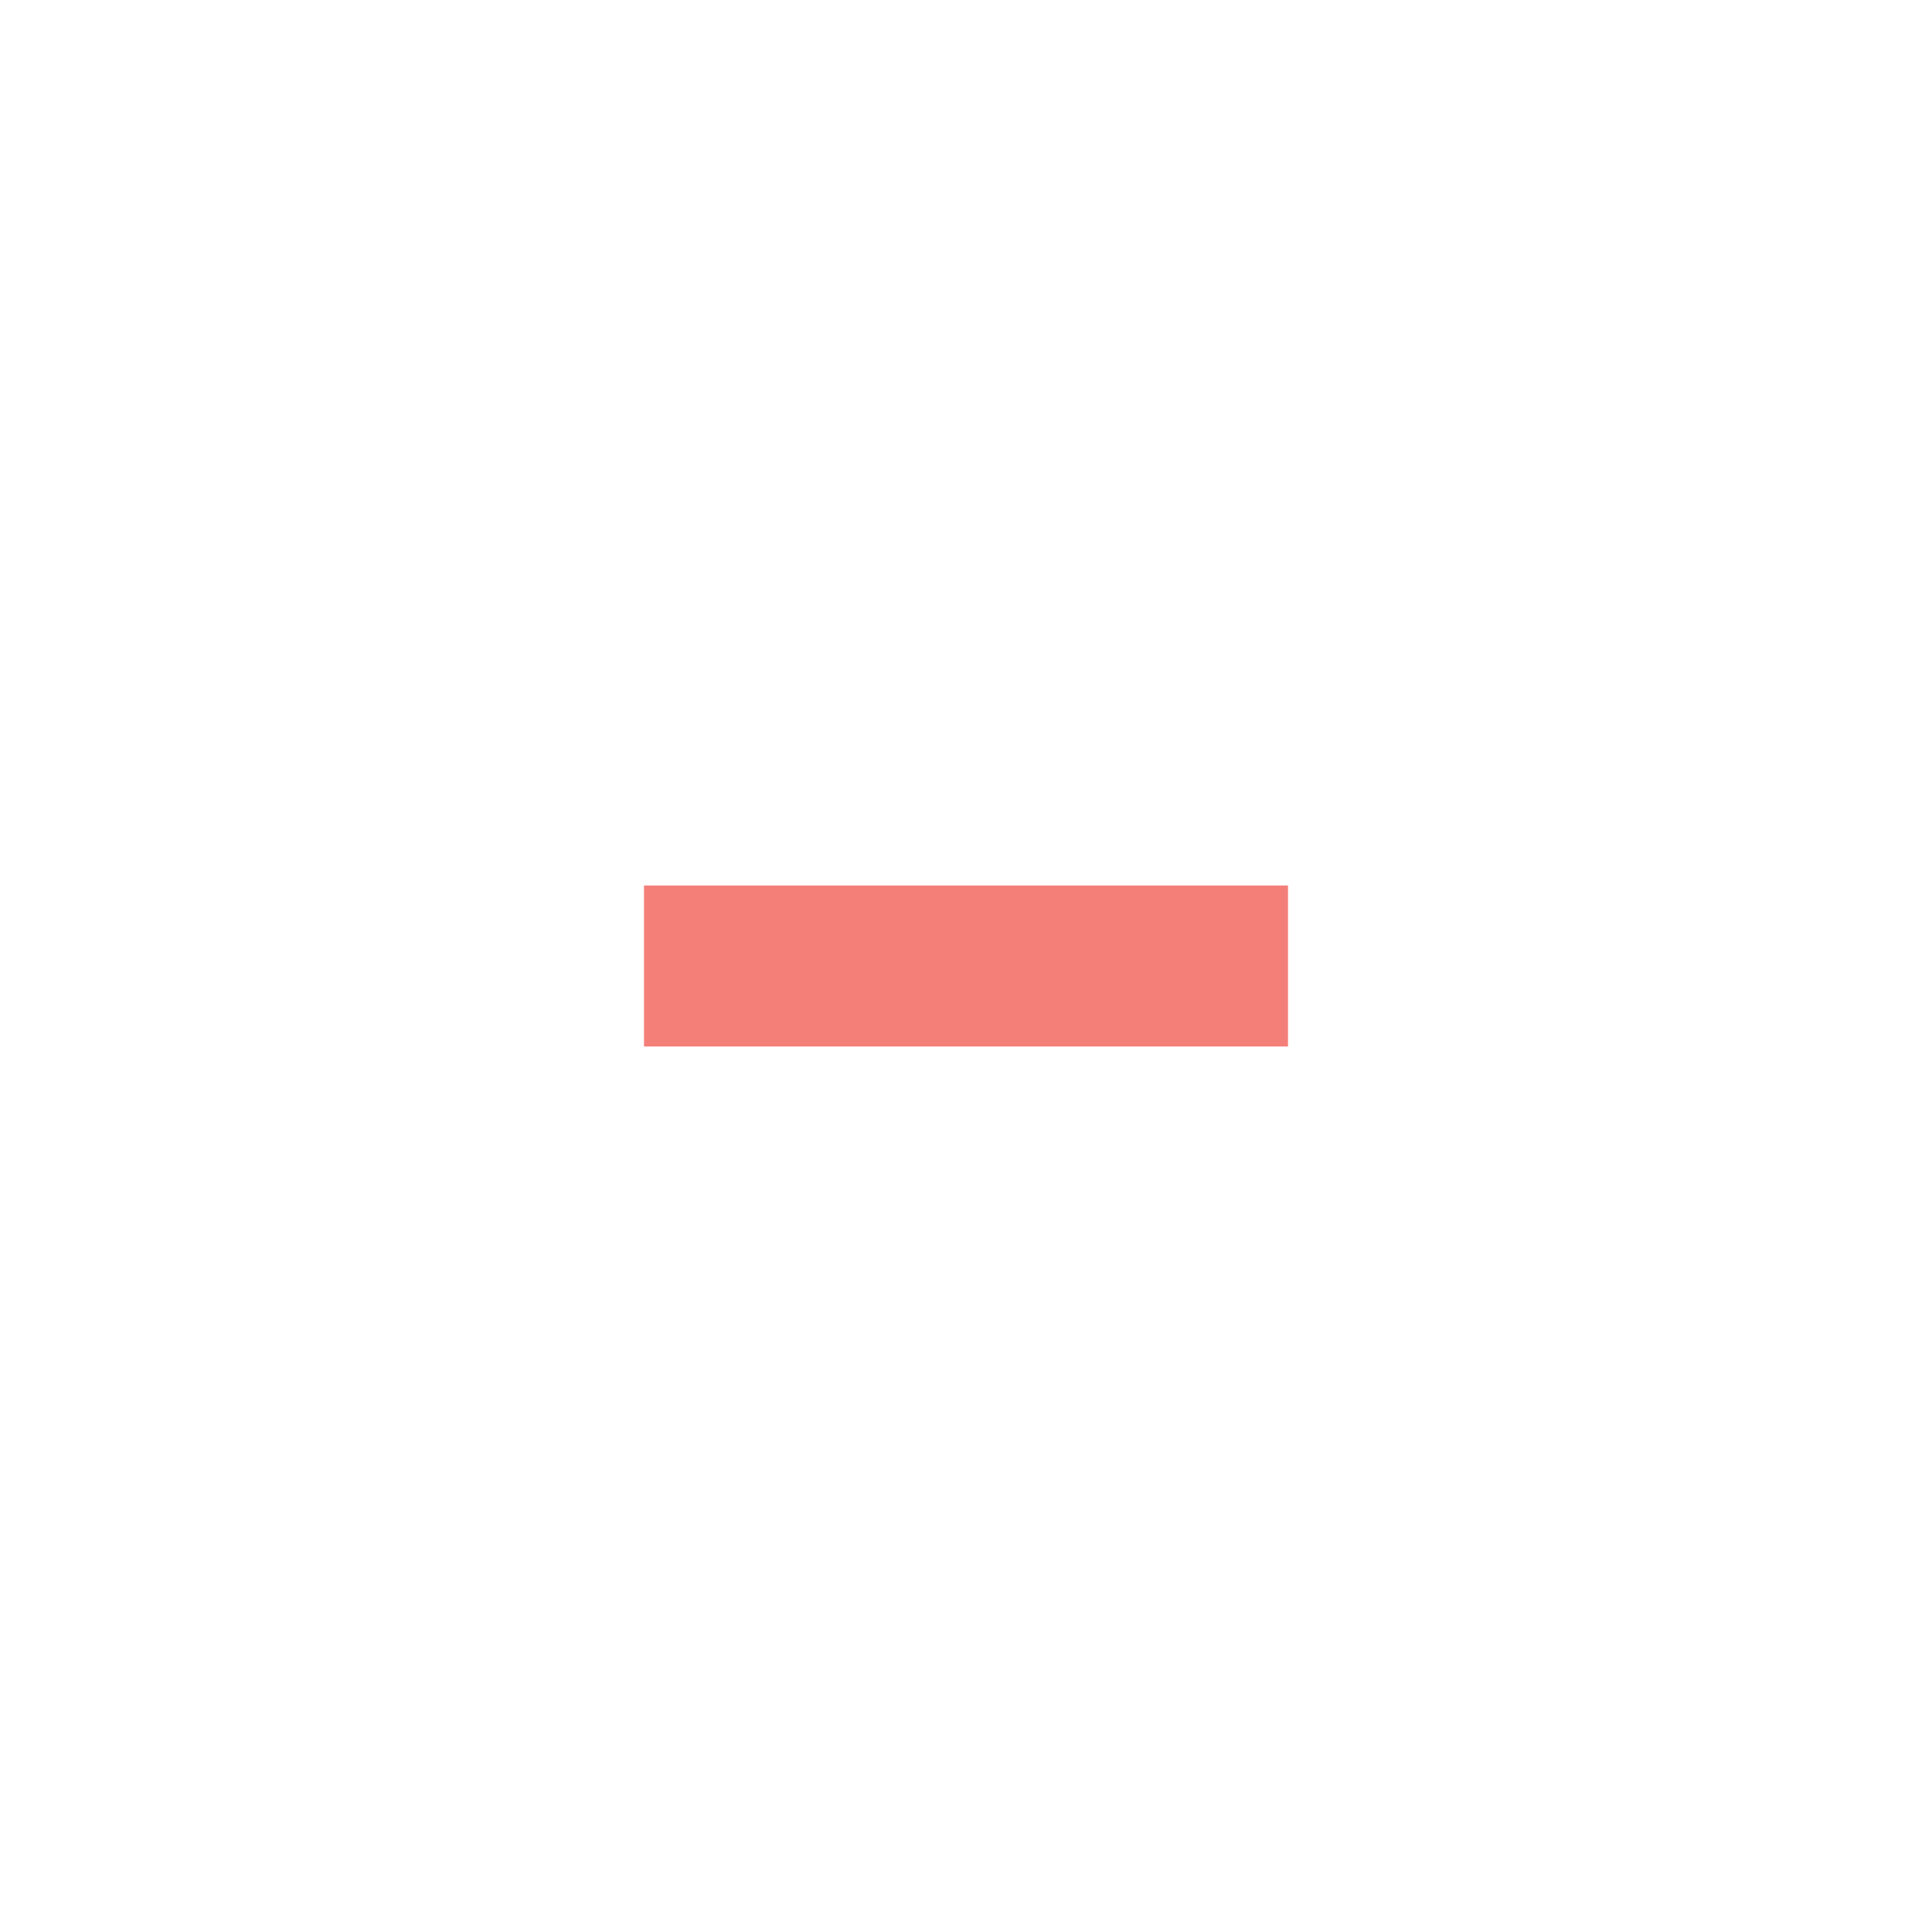
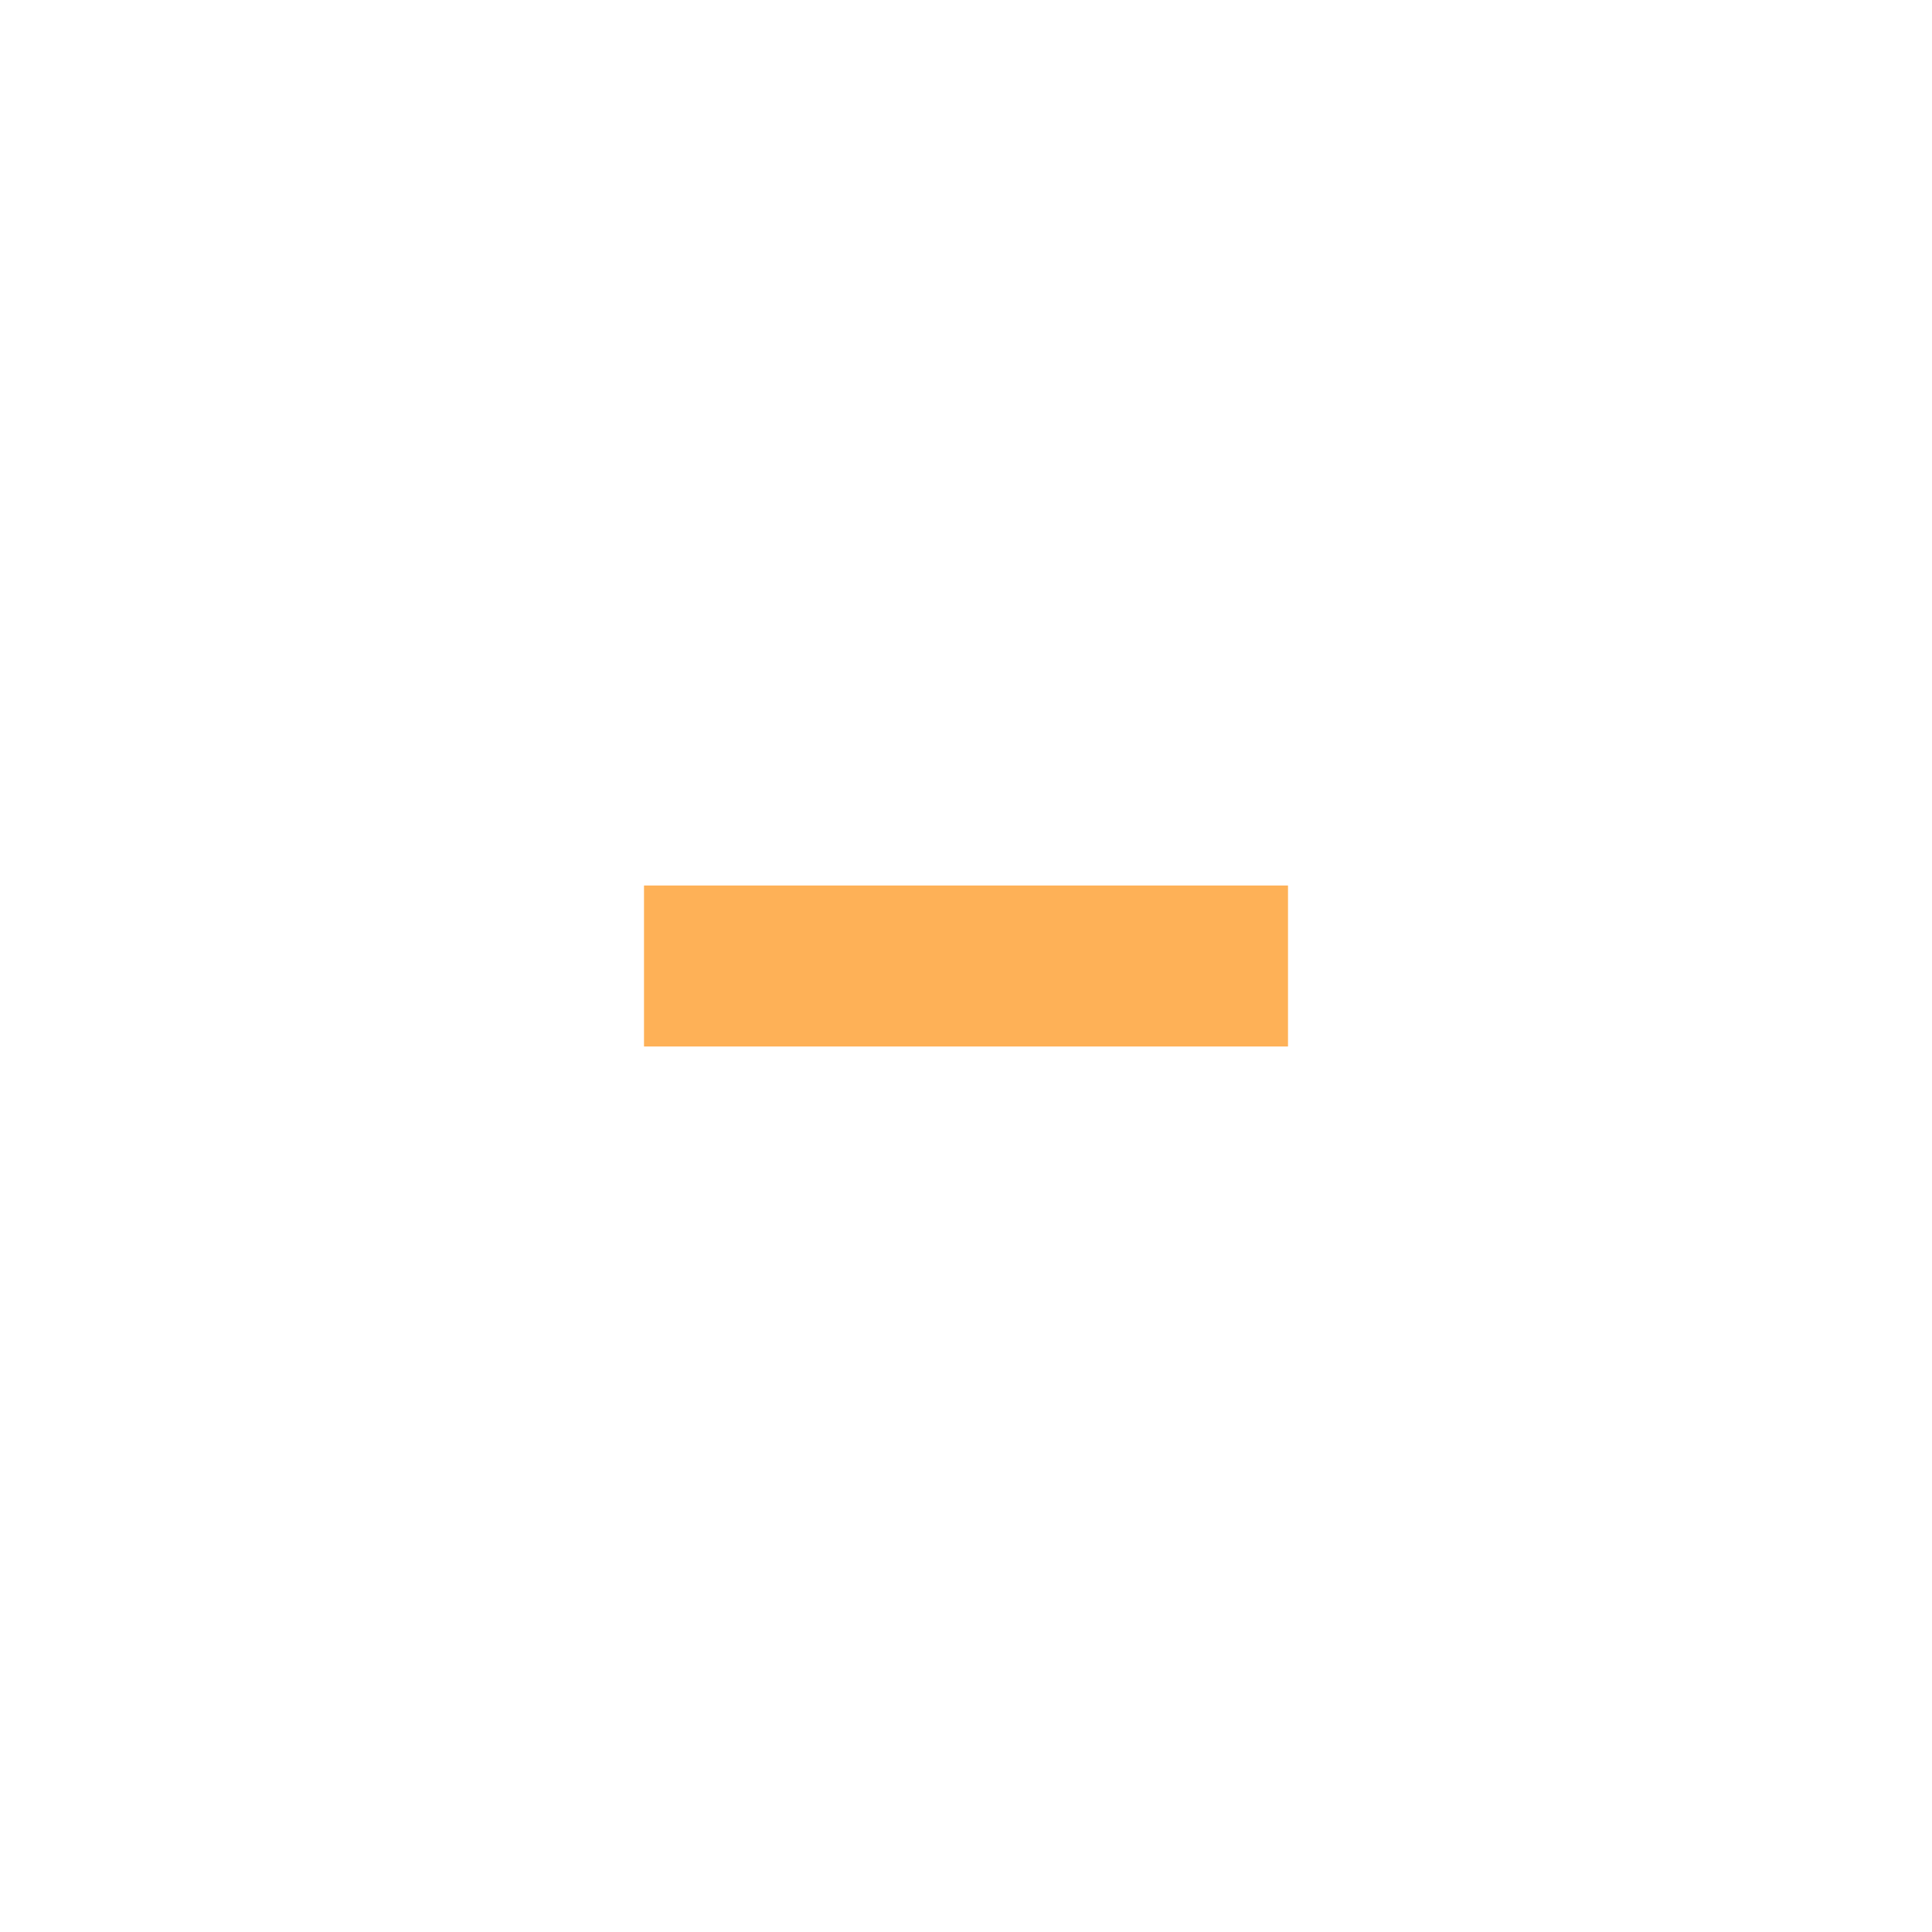
<svg xmlns="http://www.w3.org/2000/svg" version="1.1" x="0px" y="0px" width="24px" height="24px" viewBox="0 0 24 24" xml:space="preserve">
-   <rect x="8" y="11" fill="#f0544c" opacity="0.75" width="8" height="2" />
+   <rect x="8" y="11" fill="#fd971f" opacity="0.75" width="8" height="2" />
</svg>
